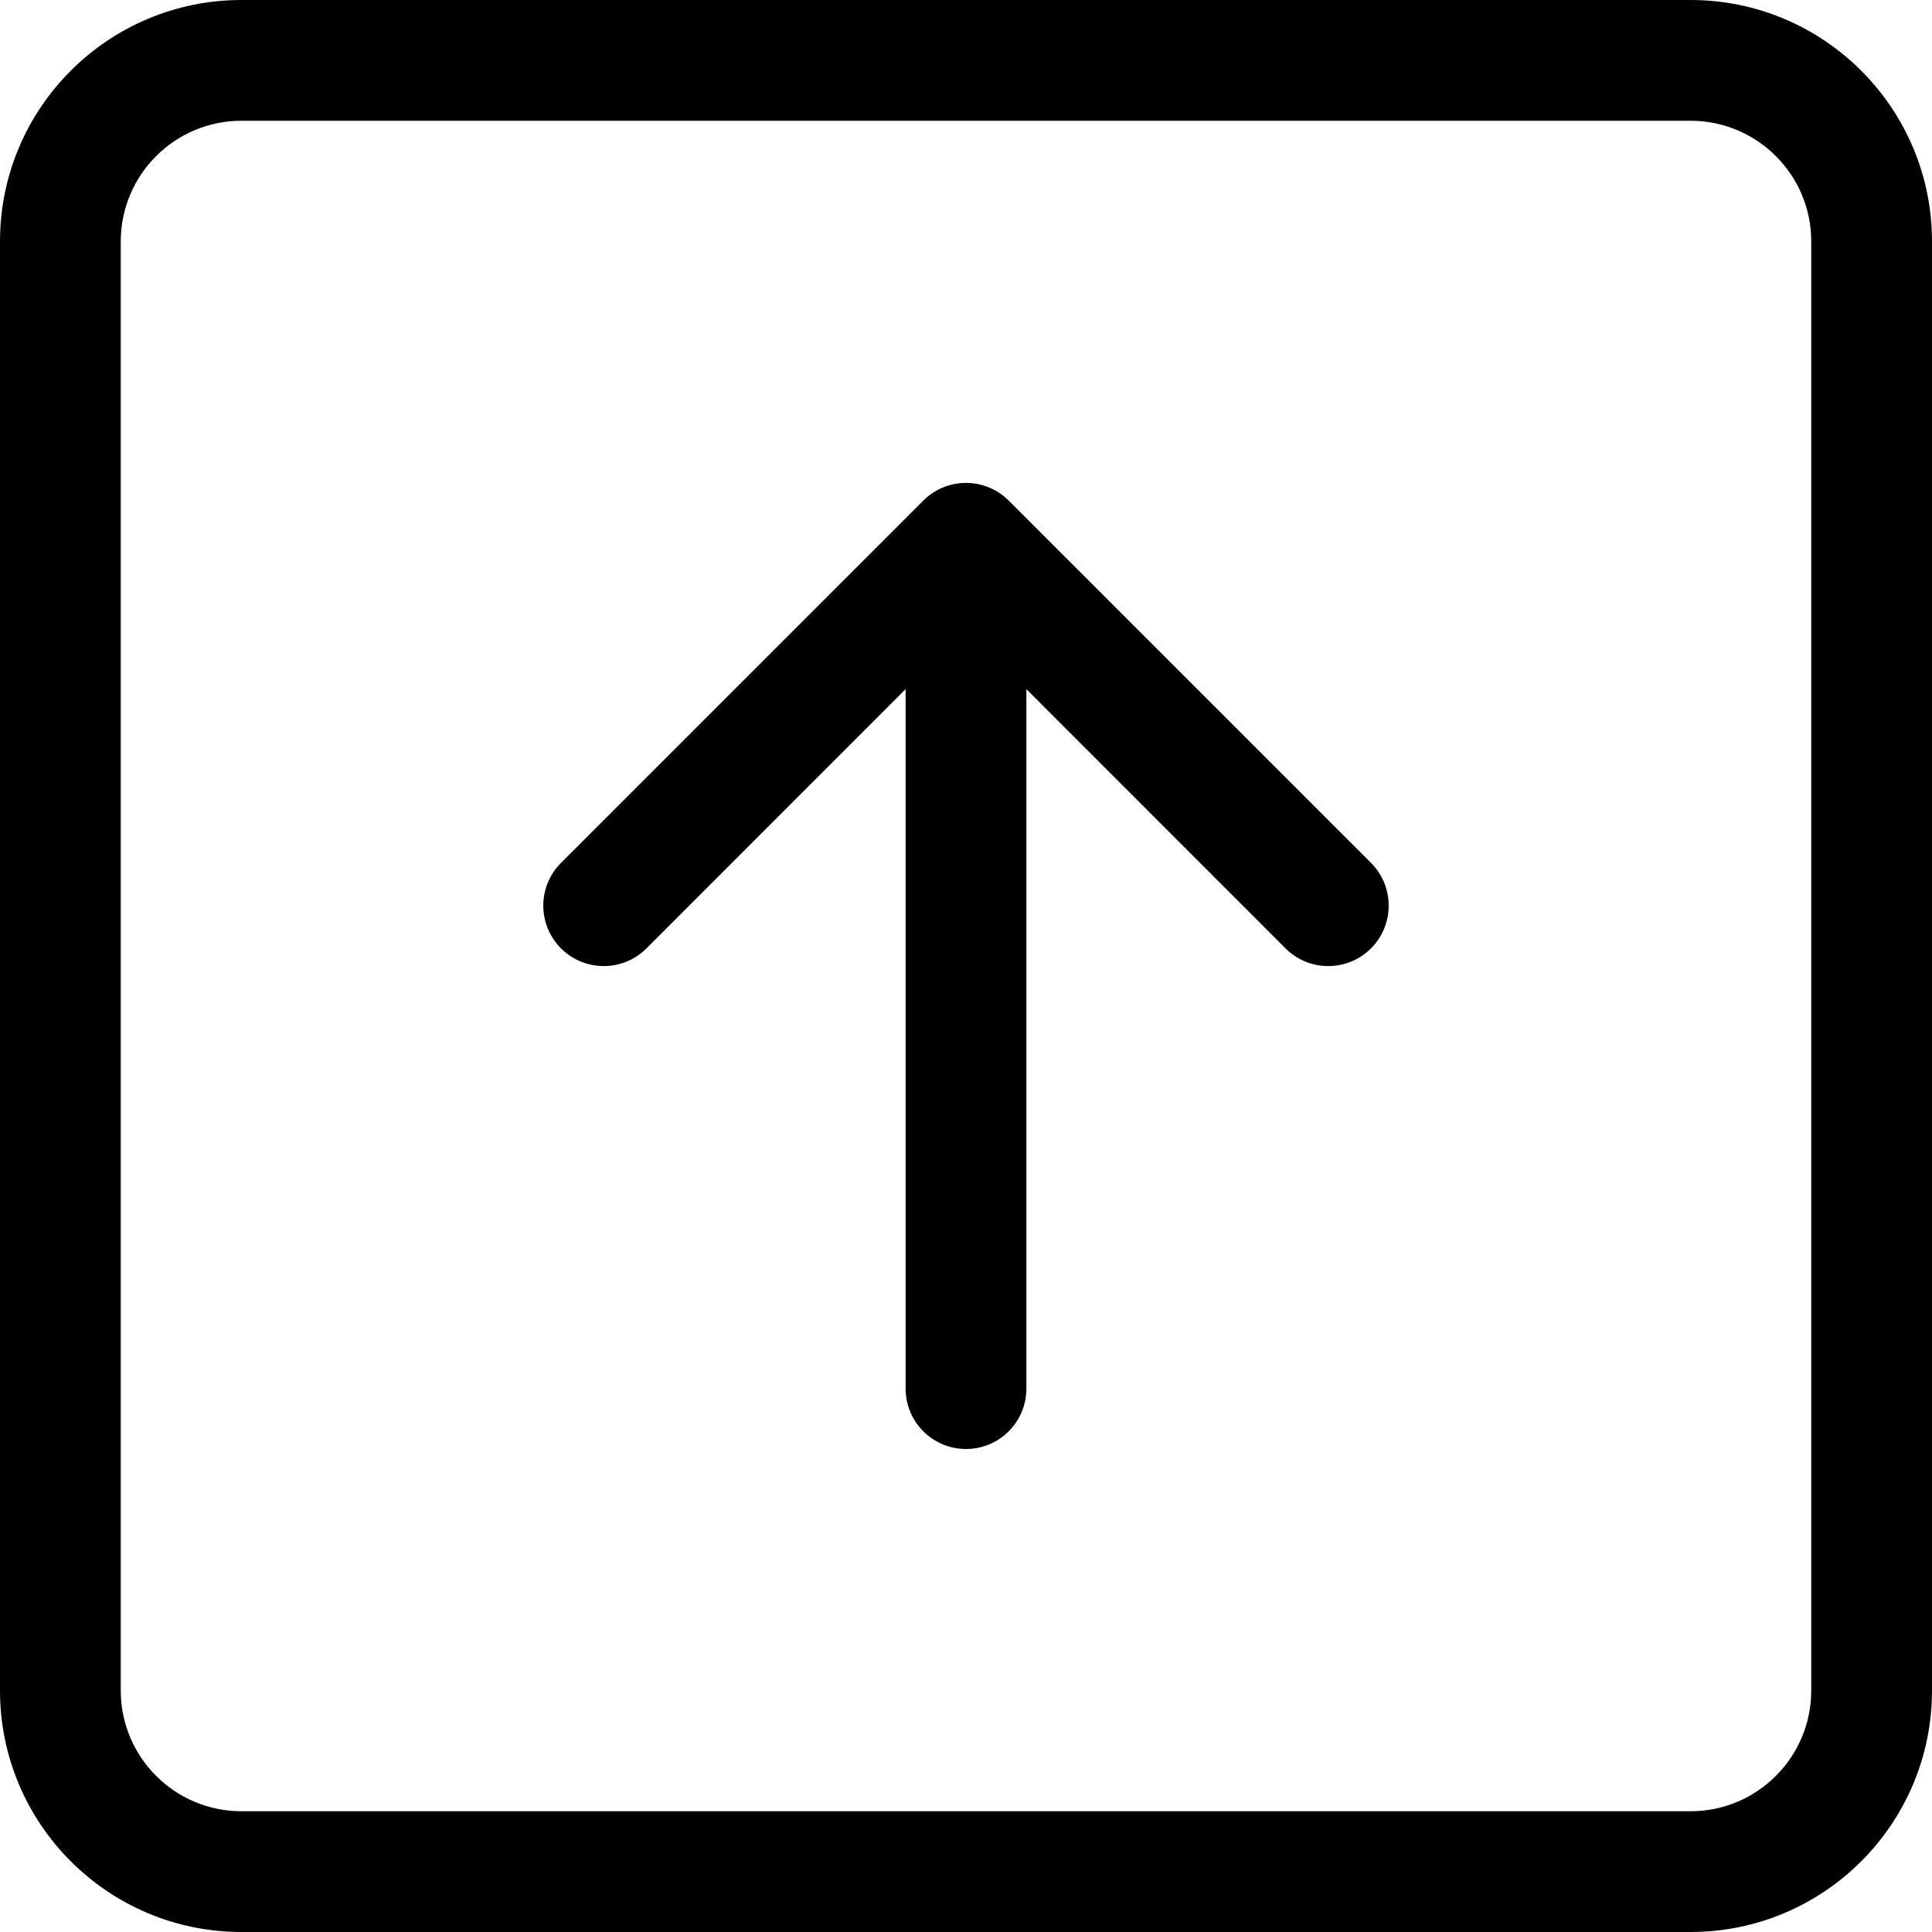
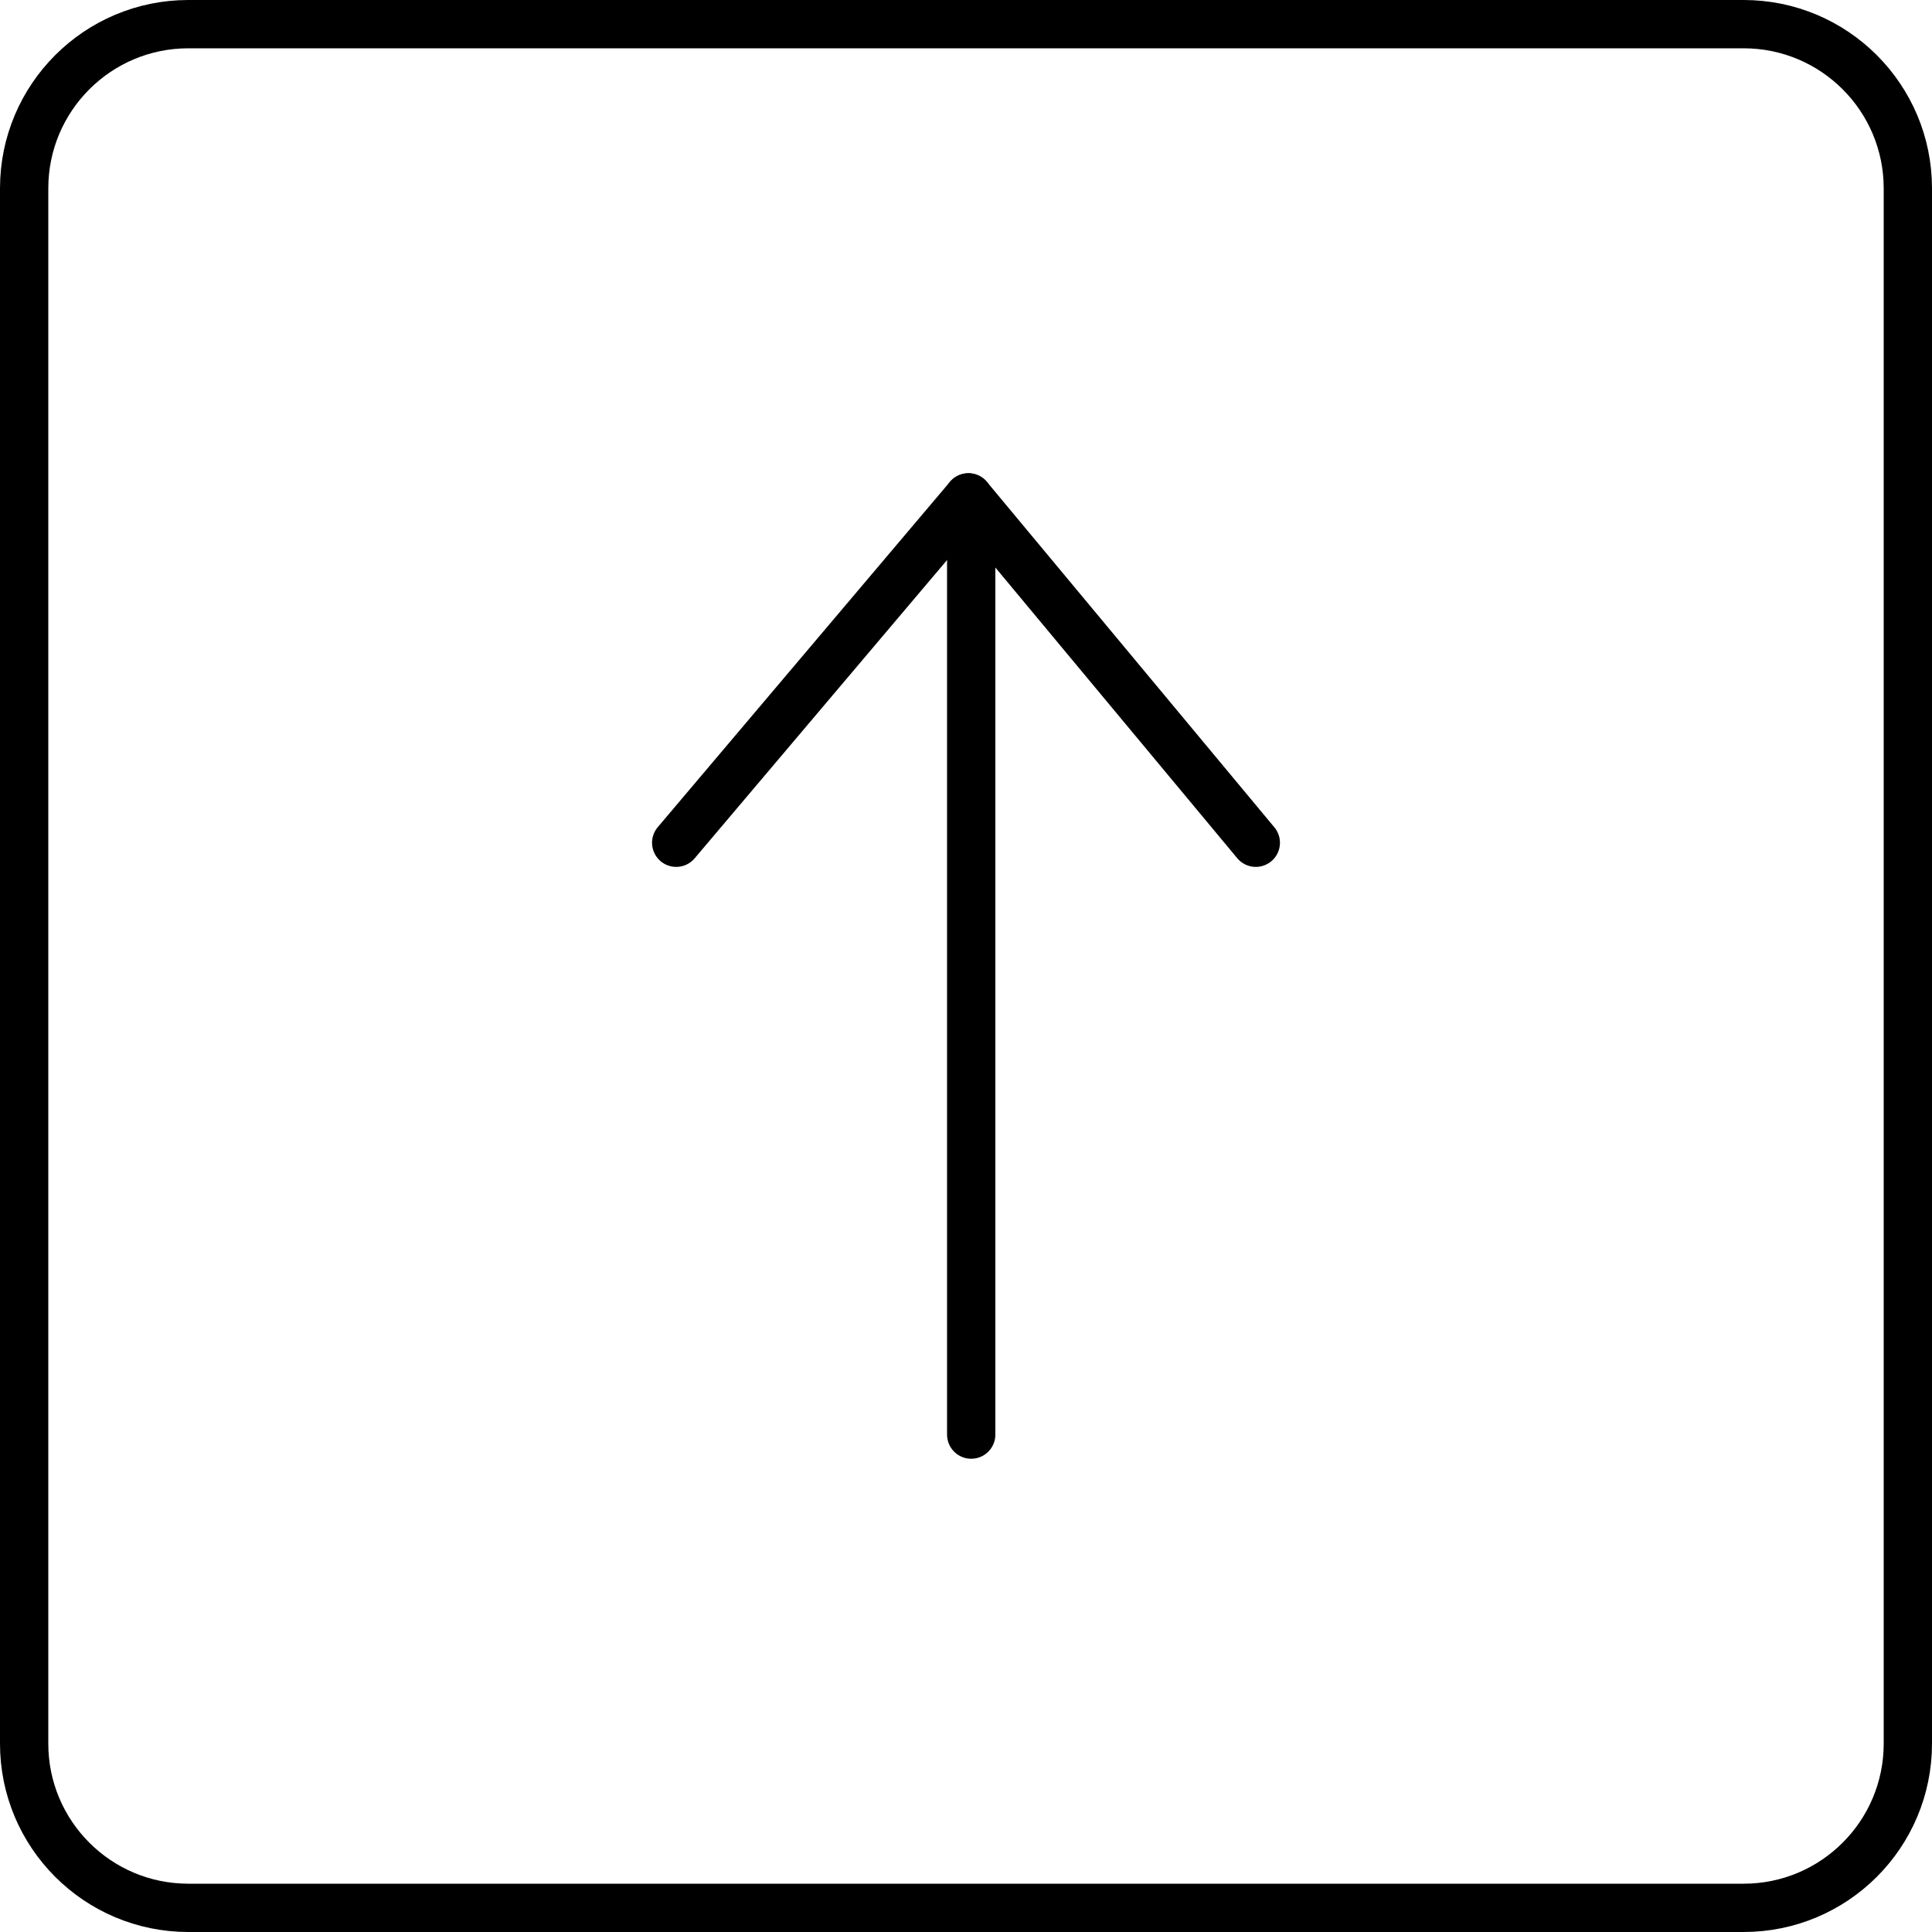
- <svg xmlns="http://www.w3.org/2000/svg" width="16" height="16" fill="currentColor" class="bi bi-arrow-up-square" viewBox="0 0 16 16">
-   <path fill-rule="evenodd" d="M15 2a1 1 0 0 0-1-1H2a1 1 0 0 0-1 1v12a1 1 0 0 0 1 1h12a1 1 0 0 0 1-1V2zM0 2a2 2 0 0 1 2-2h12a2 2 0 0 1 2 2v12a2 2 0 0 1-2 2H2a2 2 0 0 1-2-2V2zm8.5 9.5a.5.5 0 0 1-1 0V5.707L5.354 7.854a.5.5 0 1 1-.708-.708l3-3a.5.5 0 0 1 .708 0l3 3a.5.5 0 0 1-.708.708L8.5 5.707V11.5z" />
+ <svg xmlns="http://www.w3.org/2000/svg" width="800" height="800" viewBox="0 0 800 800">
+   <defs>
+     <clipPath id="clip-iPhone_12_Pro_Max_1">
+       <rect width="800" height="800" />
+     </clipPath>
+   </defs>
+   <g id="iPhone_12_Pro_Max_1" data-name="iPhone 12 Pro Max – 1" clip-path="url(#clip-iPhone_12_Pro_Max_1)">
+     <g id="Rechteck_1" data-name="Rechteck 1" fill="none" stroke="#000" stroke-linejoin="round" stroke-width="20">
+       <rect width="800" height="800" rx="78" stroke="none" />
+       <rect x="10" y="10" width="780" height="780" rx="68" fill="none" />
+     </g>
+     <g id="Gruppe_2" data-name="Gruppe 2" transform="translate(0 3.964)">
+       <g id="Gruppe_1" data-name="Gruppe 1" transform="translate(-41 -104.622)">
+         <line id="Linie_1" data-name="Linie 1" y1="366.951" transform="translate(443.155 327.743)" fill="none" stroke="#000" stroke-linecap="round" stroke-width="20" />
+         <line id="Linie_3" data-name="Linie 3" x2="119" y2="143" transform="translate(442 306.622)" fill="none" stroke="#000" stroke-linecap="round" stroke-width="20" />
+         <line id="Linie_4" data-name="Linie 4" x1="121" y2="143" transform="translate(321 306.622)" fill="none" stroke="#000" stroke-linecap="round" stroke-width="20" />
+       </g>
+     </g>
+   </g>
</svg>
